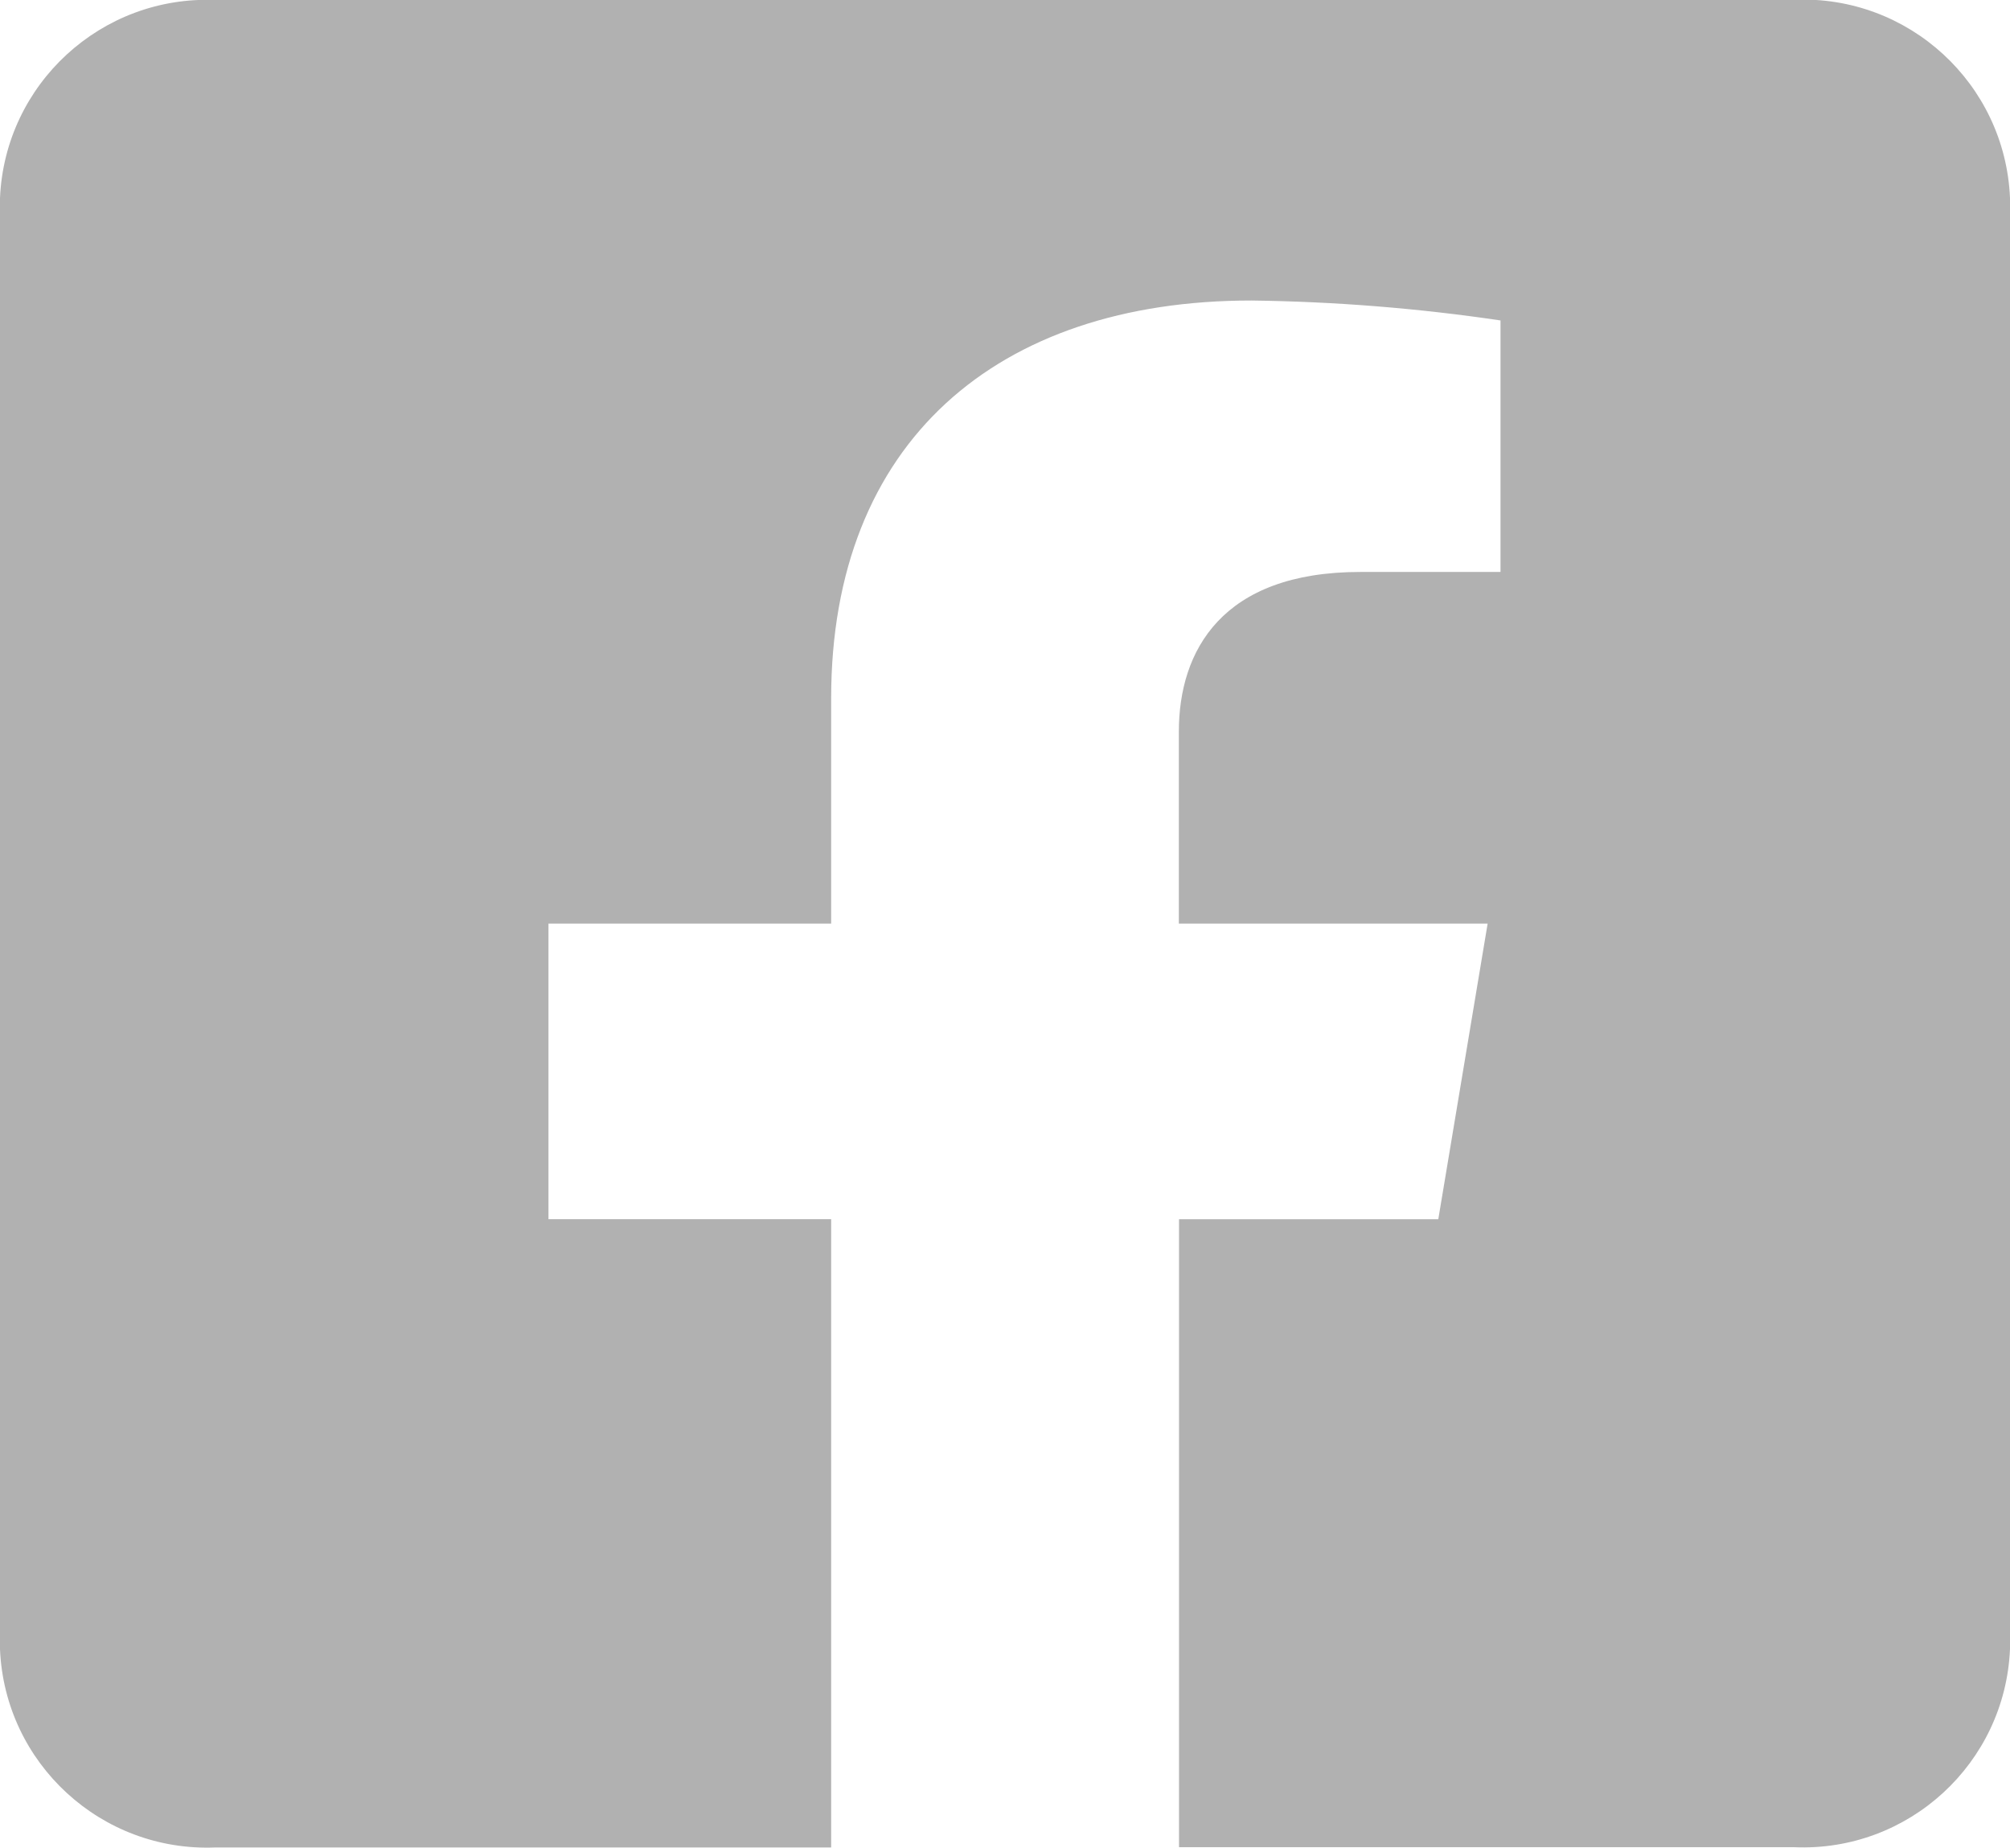
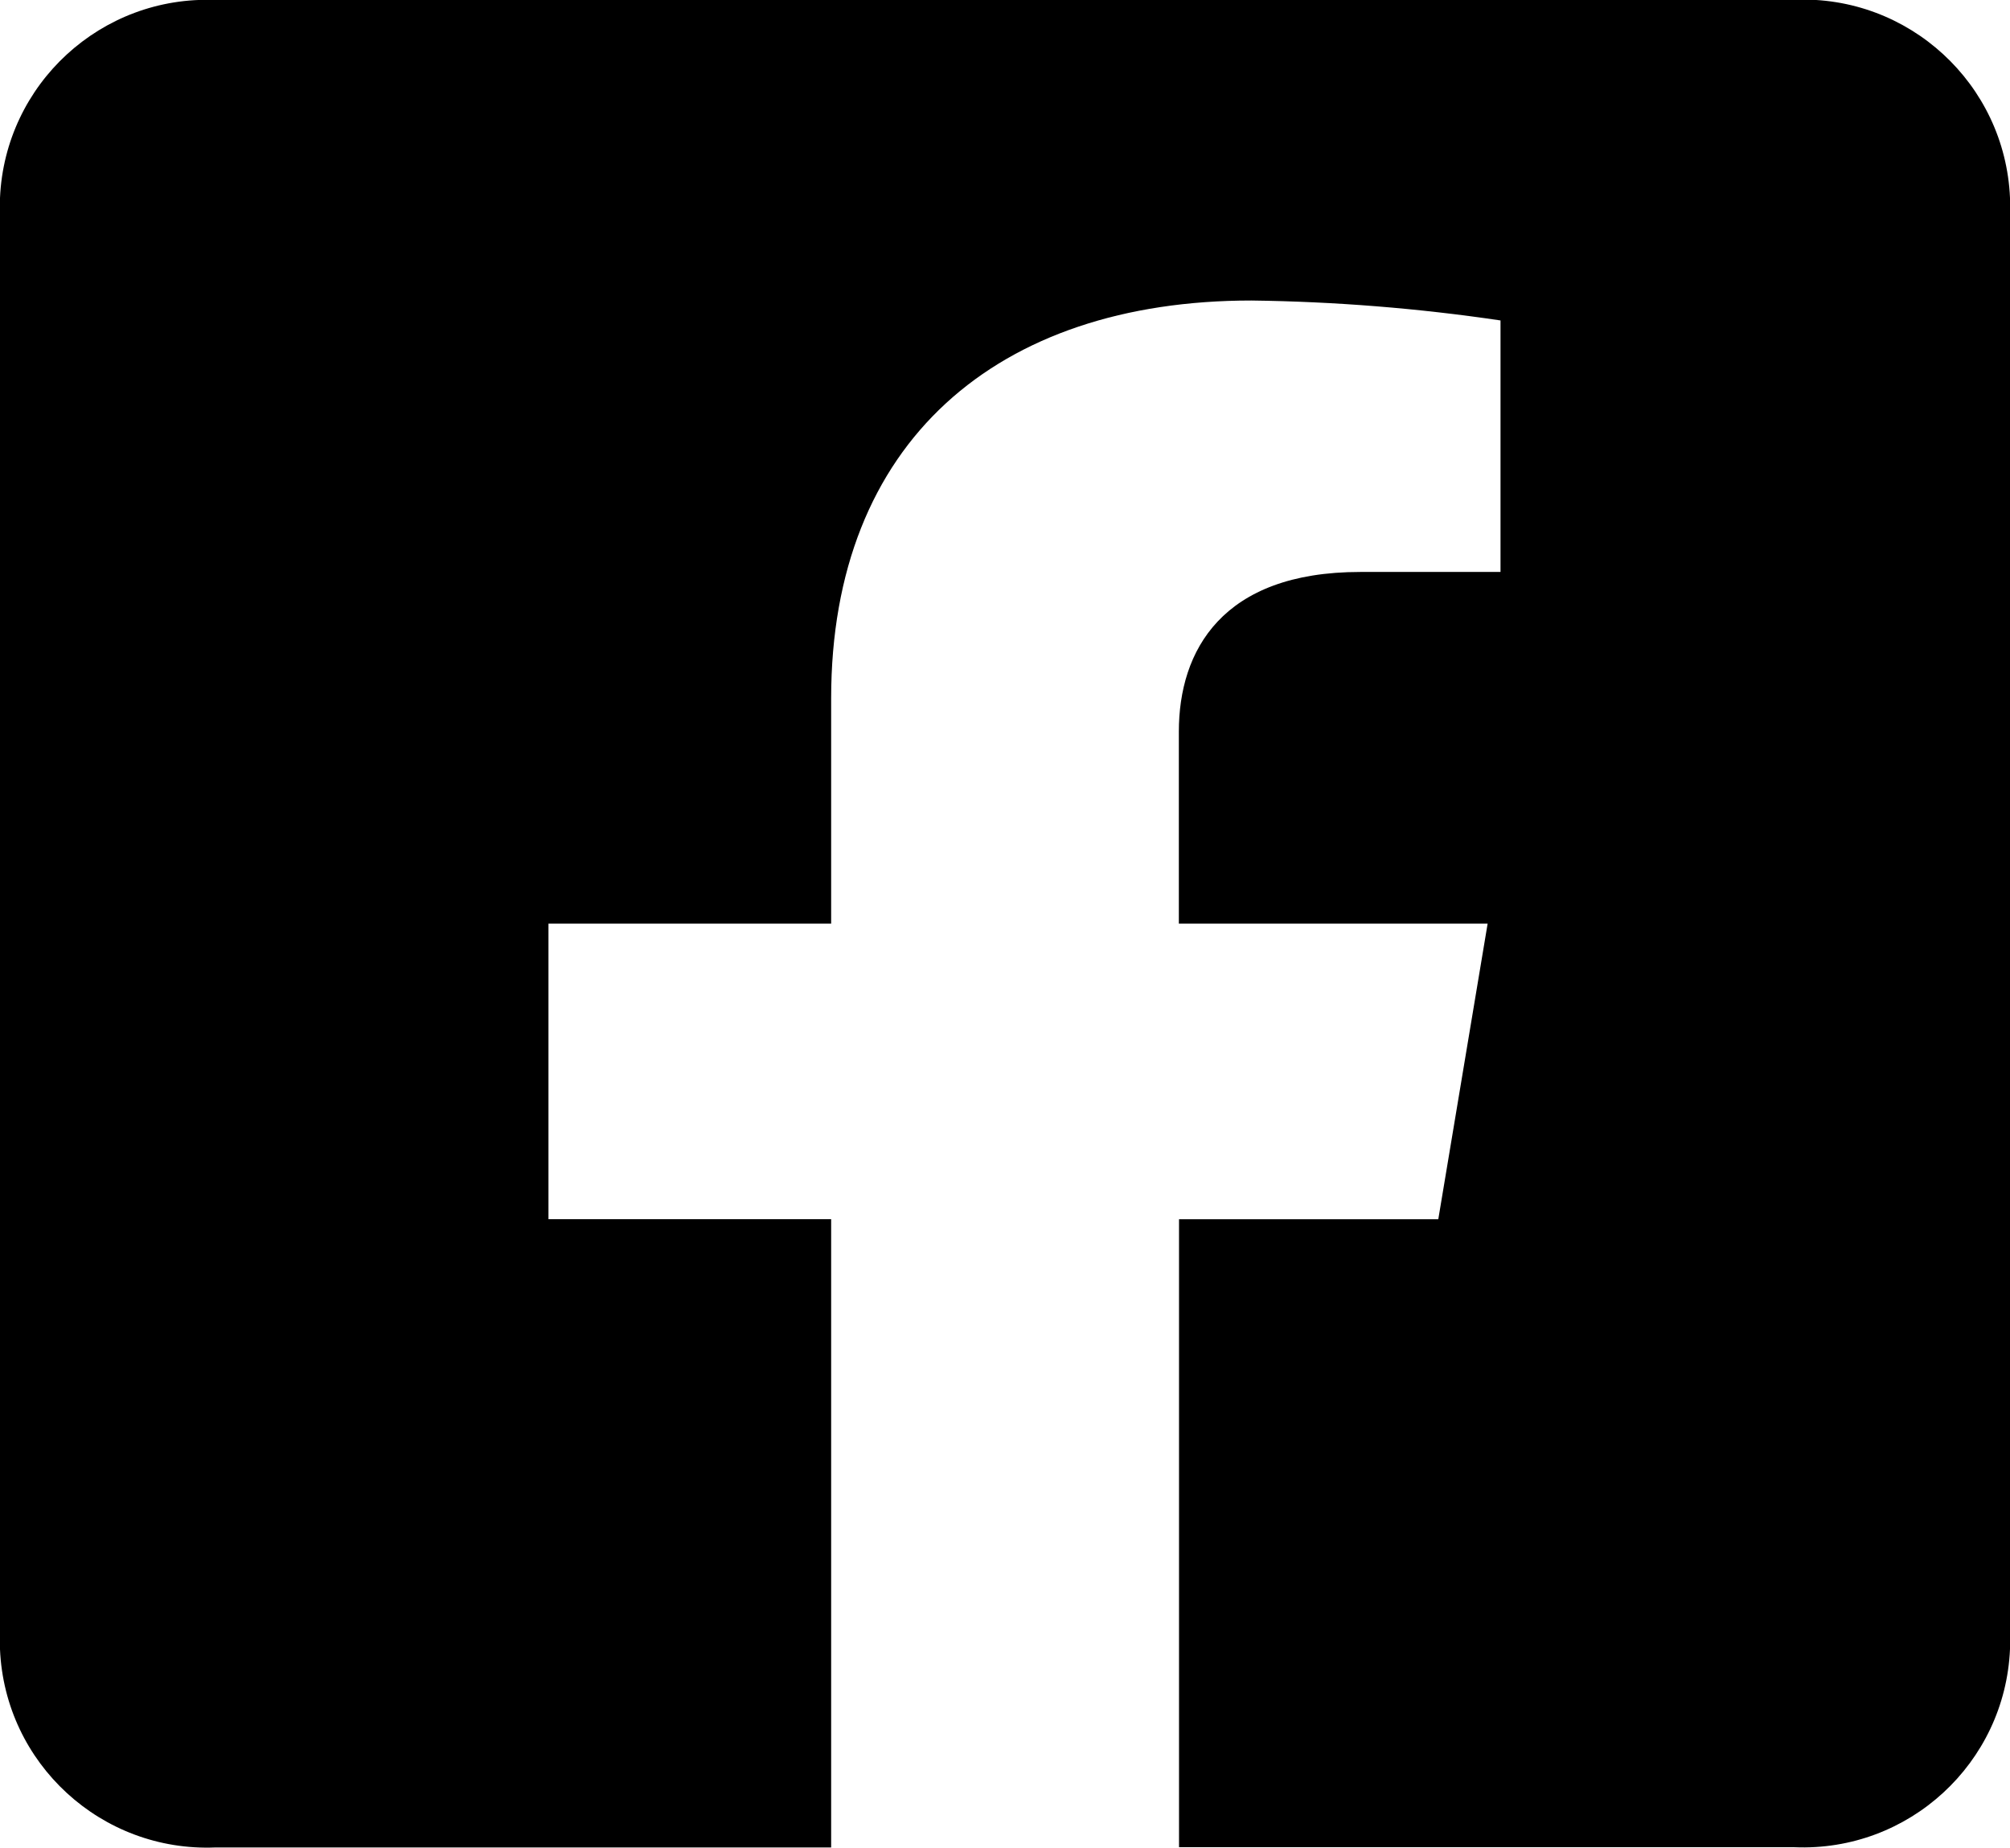
<svg xmlns="http://www.w3.org/2000/svg" width="34.5" height="31.699" viewBox="0 0 34.5 31.699">
-   <path id="FacebookIcon" d="M30.8,2.25H3.7A3.556,3.556,0,0,0,0,5.646V30.553a3.556,3.556,0,0,0,3.7,3.4H14.266V23.172H9.414V18.1h4.852V14.234c0-4.4,2.849-6.827,7.213-6.827a31.913,31.913,0,0,1,4.276.342v4.316H23.347c-2.373,0-3.113,1.353-3.113,2.74V18.1h5.3l-.847,5.073h-4.45V33.949H30.8a3.556,3.556,0,0,0,3.7-3.4V5.646a3.556,3.556,0,0,0-3.7-3.4Z" transform="translate(0 -2.25)" fill="#b1b1b1" />
+   <path id="FacebookIcon" d="M30.8,2.25H3.7A3.556,3.556,0,0,0,0,5.646V30.553a3.556,3.556,0,0,0,3.7,3.4H14.266V23.172H9.414V18.1h4.852V14.234c0-4.4,2.849-6.827,7.213-6.827a31.913,31.913,0,0,1,4.276.342v4.316H23.347c-2.373,0-3.113,1.353-3.113,2.74V18.1h5.3l-.847,5.073h-4.45V33.949H30.8a3.556,3.556,0,0,0,3.7-3.4V5.646a3.556,3.556,0,0,0-3.7-3.4Z" transform="translate(0 -2.25)" />
</svg>
